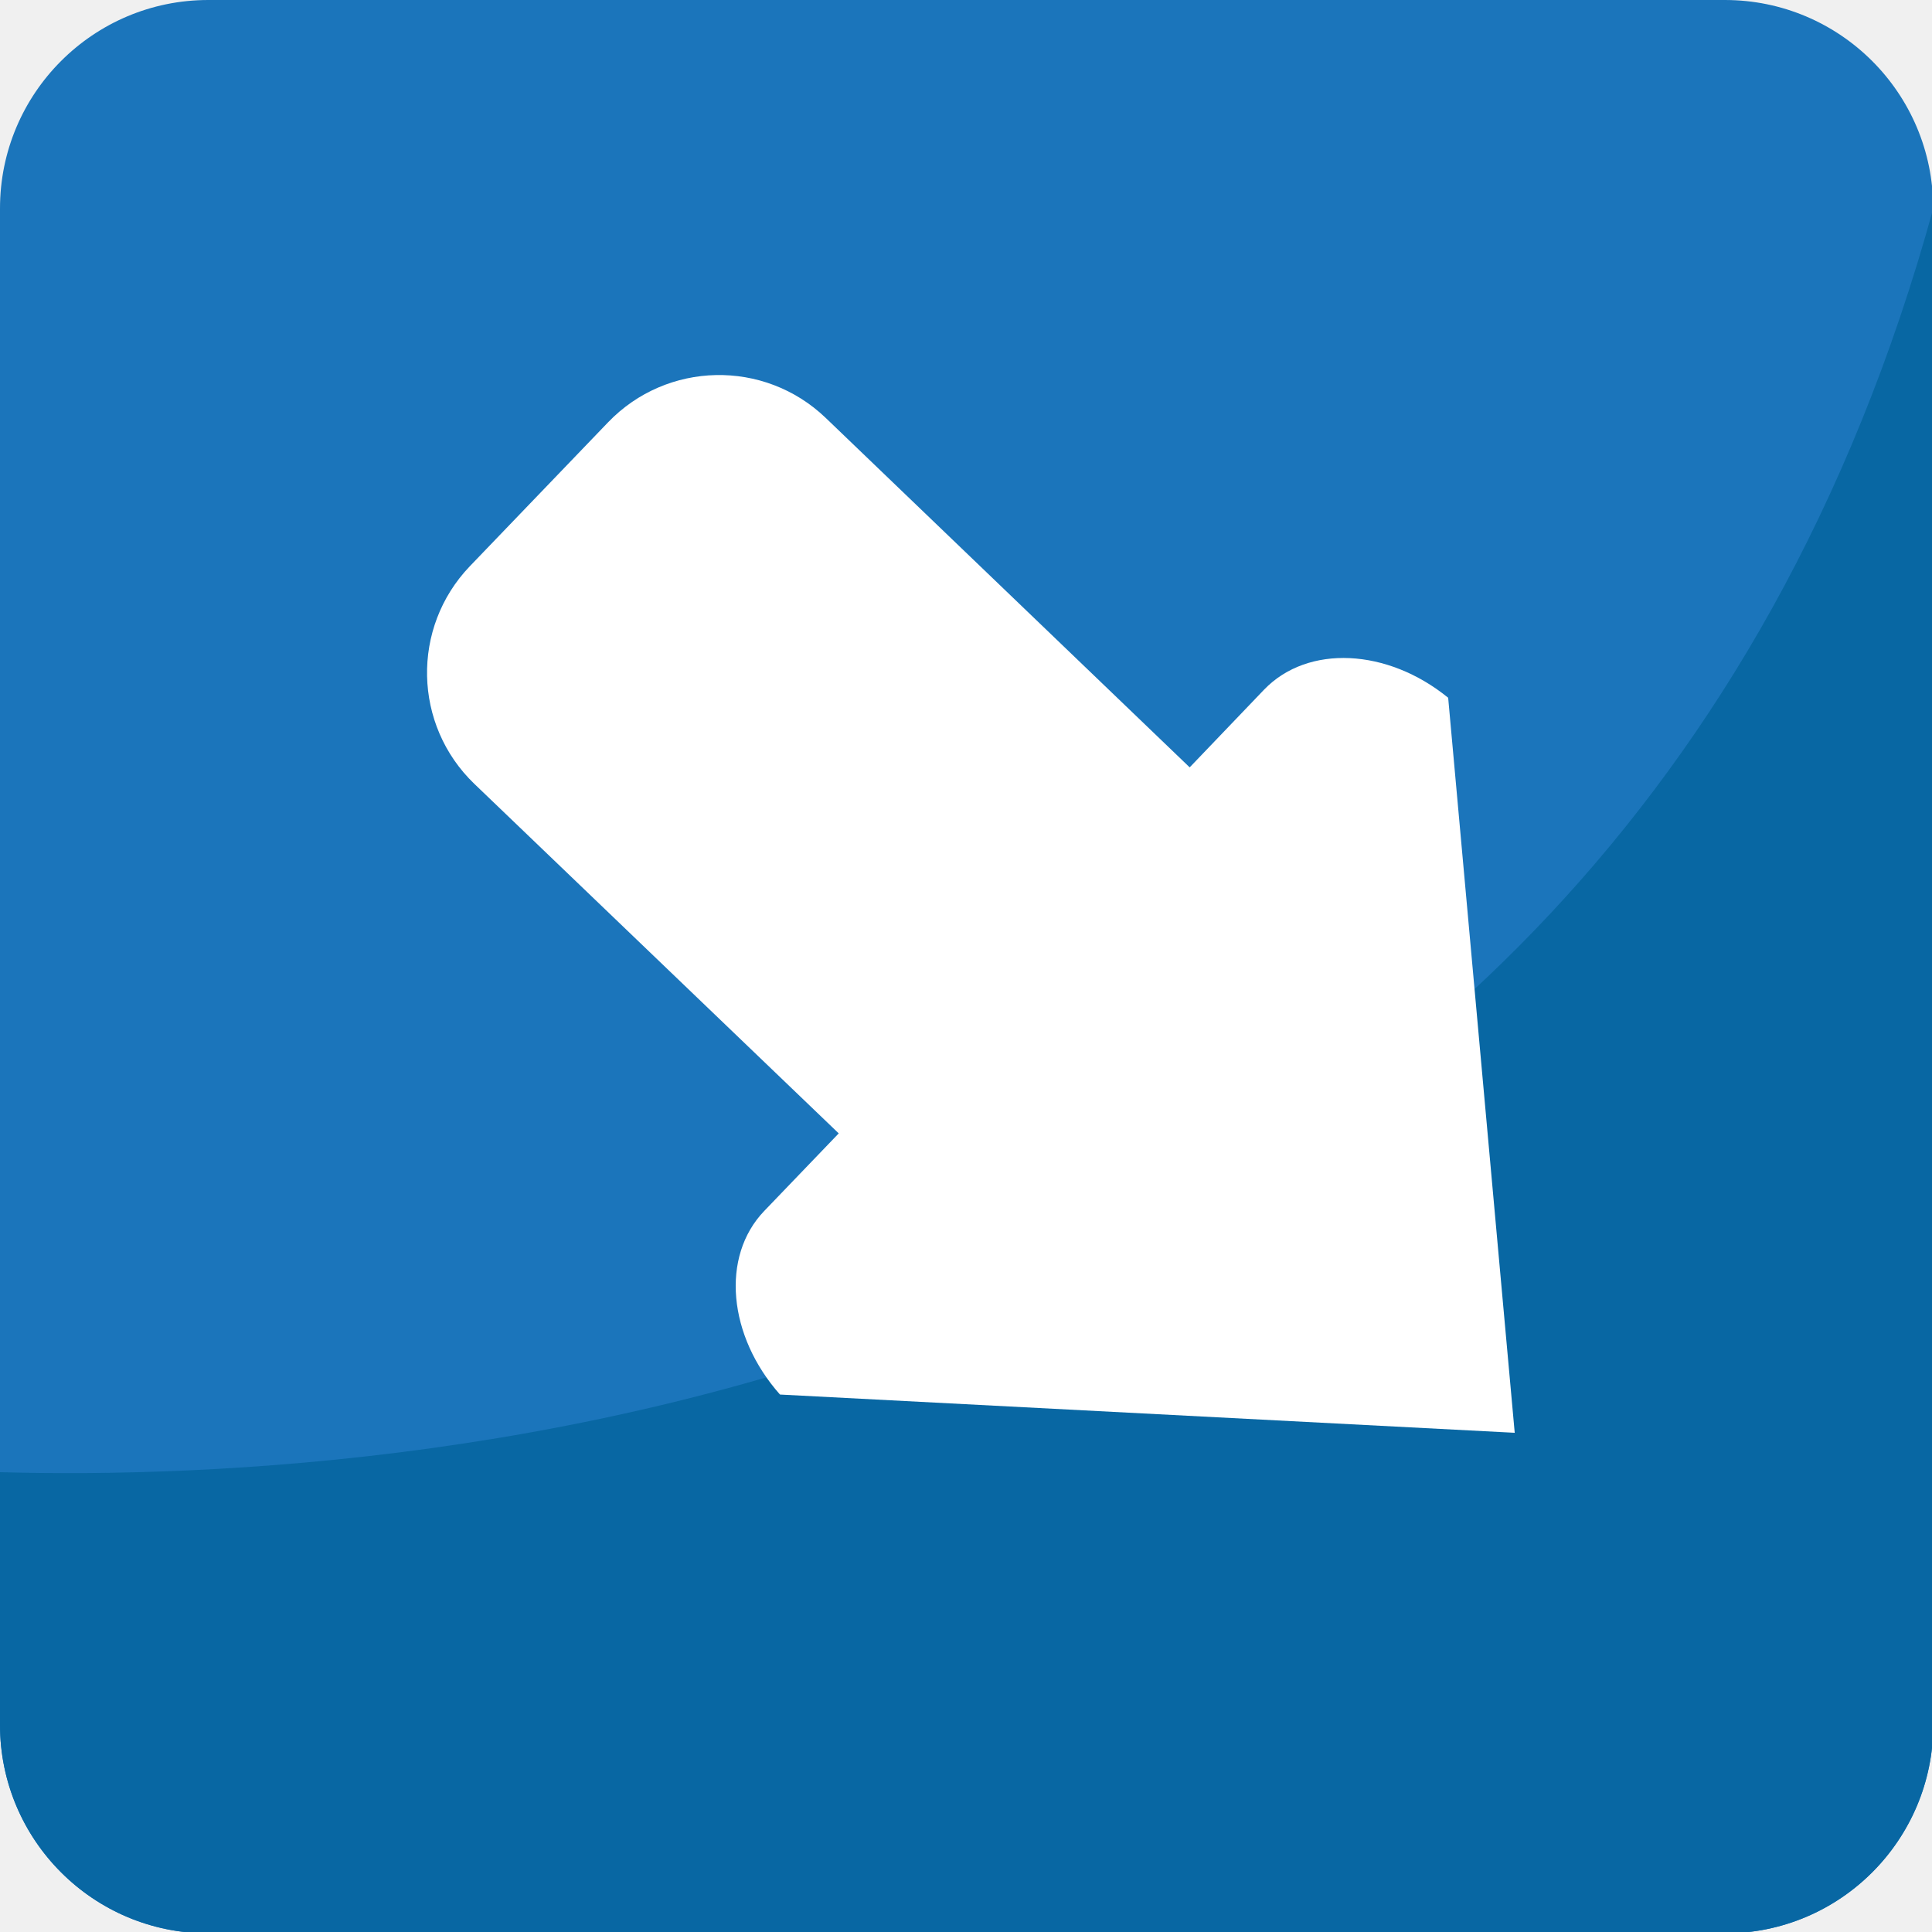
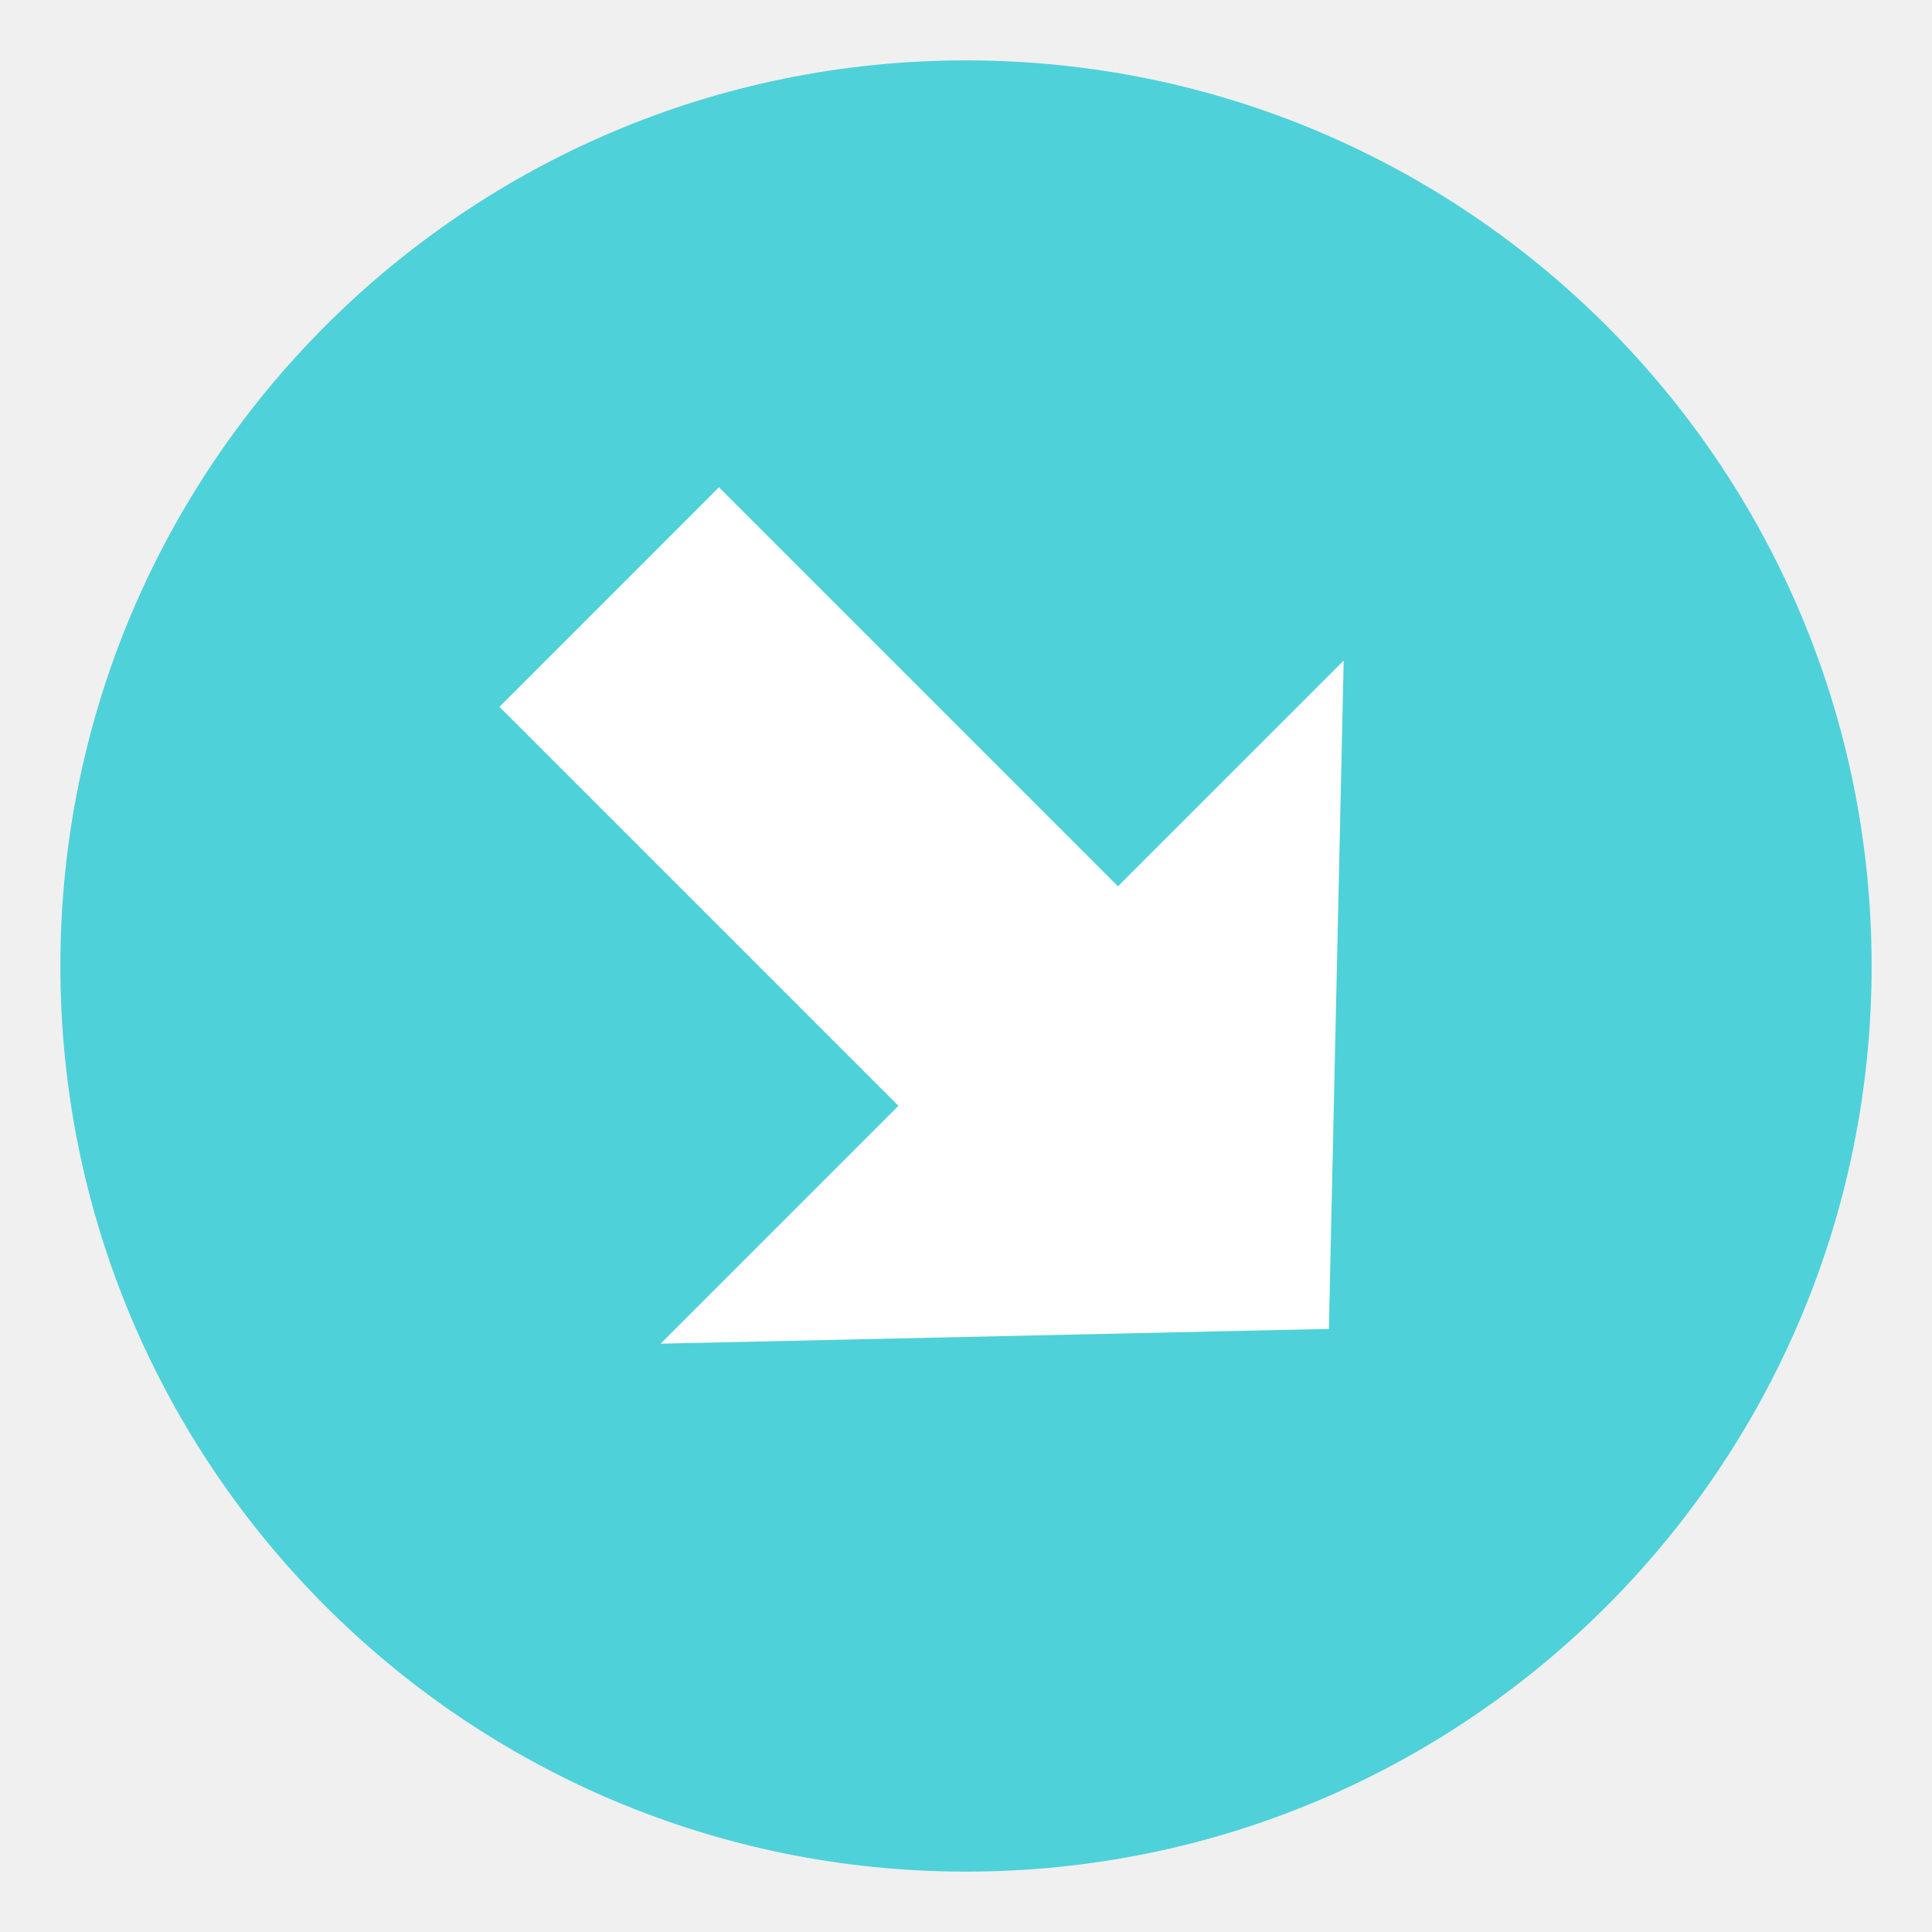
- <svg xmlns="http://www.w3.org/2000/svg" viewBox="0 0 64 64" enable-background="new 0 0 64 64">
-   <path fill="#1b75bb" d="M64.041,57.137c0,3.816-3.088,6.908-6.902,6.908H6.9c-3.81,0-6.9-3.092-6.9-6.908V6.904    C0,3.092,3.09,0,6.9,0h50.238c3.814,0,6.902,3.092,6.902,6.904V57.137z" />
-   <path fill="#0867a3" d="m0 48.765v8.372c0 3.816 3.09 6.908 6.9 6.908h50.24c3.814 0 6.902-3.092 6.902-6.908v-50.23c-10.935 39.724-50.25 42.24-64.04 41.861" />
-   <path fill="#fff" d="m47.972 23.11l2.205 24.353-24.339-1.267c-1.715-1.932-1.975-4.567-.521-6.082l2.467-2.569-12.07-11.578c-2.028-1.947-2.099-5.173-.152-7.208l4.58-4.768c1.95-2.03 5.175-2.097 7.208-.15l12.06 11.579 2.463-2.573c1.453-1.511 4.093-1.365 6.094.263l0 0" />
+ <svg xmlns="http://www.w3.org/2000/svg" width="64" height="64" viewBox="0 0 64 64">
+   <circle fill="#4FD1D9" cx="32" cy="32" r="30" />
+   <path fill="#FFF" d="M21.884 44.511l22.137-.49.49-22.137-7.476 7.475-13.218-13.218-7.272 7.273 13.218 13.218z" />
</svg>
